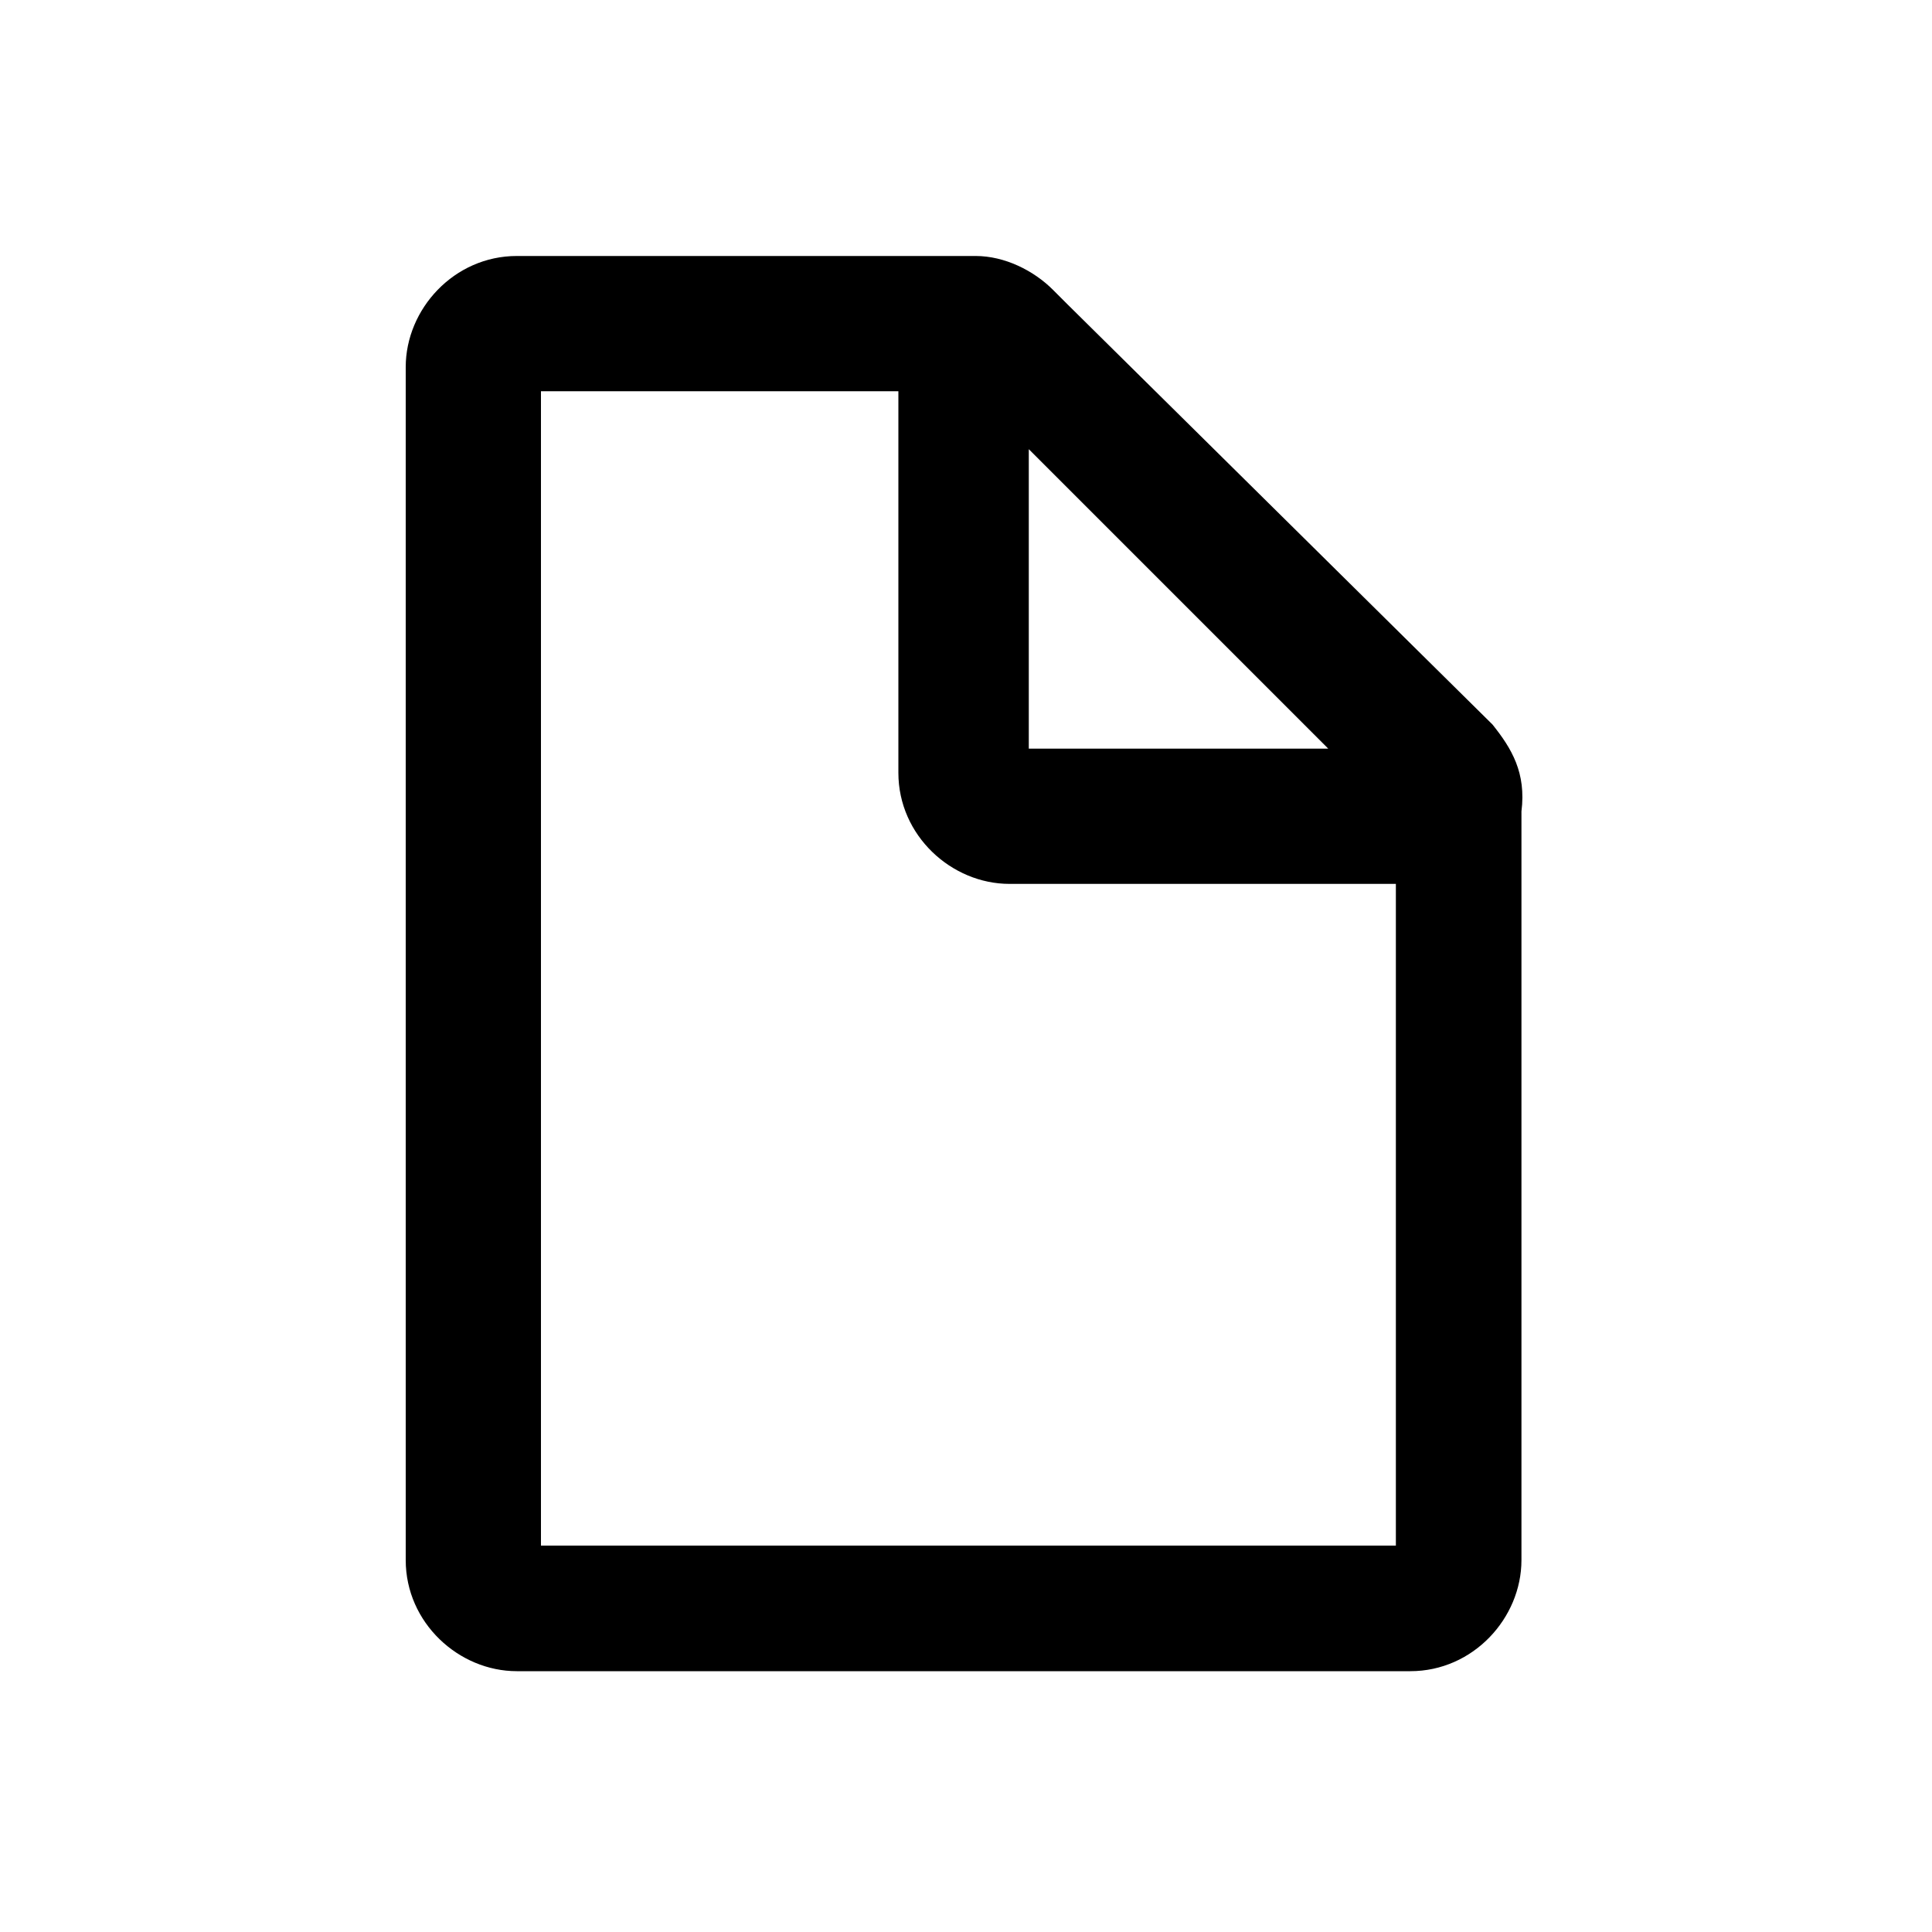
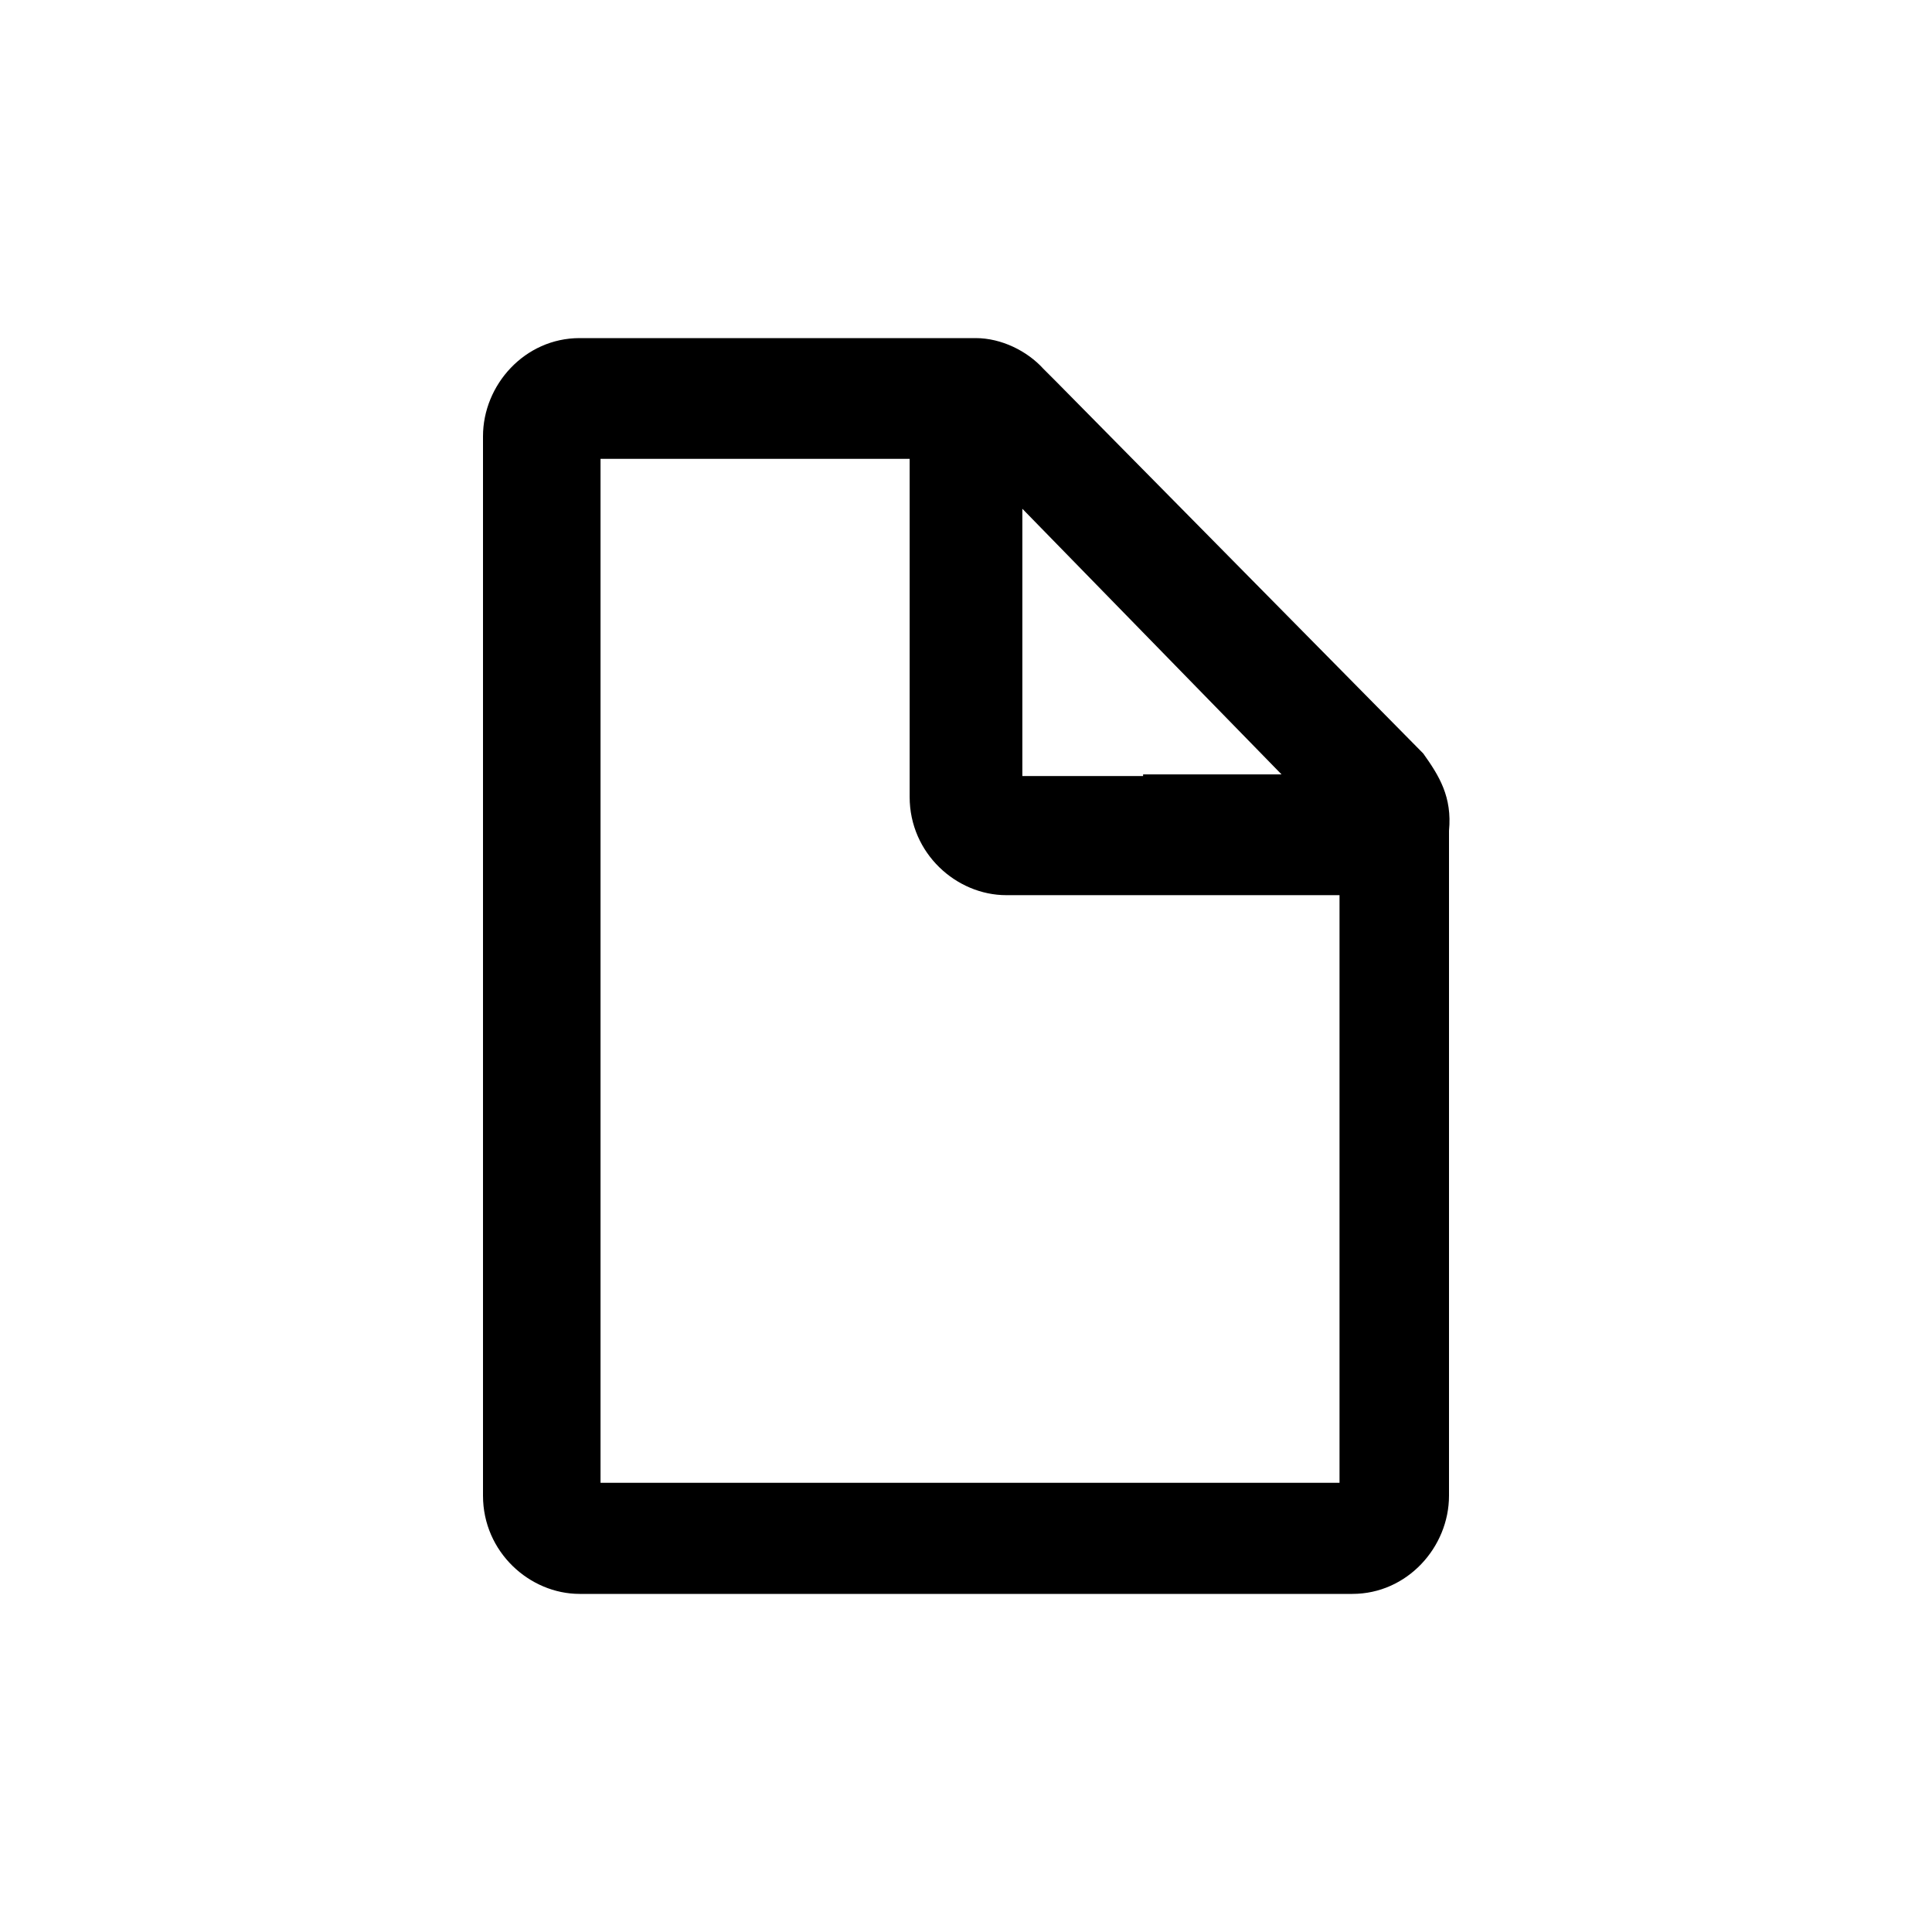
- <svg xmlns="http://www.w3.org/2000/svg" version="1.1" x="0px" y="0px" viewBox="0 0 40 40" style="enable-background:new 0 0 40 40;" xml:space="preserve">
-   <g id="BG">
- </g>
-   <g id="document-new">
-     <path d="M30.9,15L30.9,15l-8.8-8.7l0,0L21.8,6c-0.4-0.4-1-0.7-1.6-0.7l0,0h0l0,0h-1.9h-7.6c-1.3,0-2.3,1.1-2.3,2.3v24.7   c0,1.3,1.1,2.3,2.3,2.3h18.5c1.3,0,2.3-1.1,2.3-2.3V19v-0.4v-1.4v-0.4C31.6,16,31.3,15.5,30.9,15z M24.2,15.5L24.2,15.5h-2.9v-3.8   v-0.1V9.3l6.2,6.2H24.2z M11.2,32V8.1h7.3h0.1v0.8v0.9v6.2c0,1.3,1.1,2.3,2.3,2.3h0.4h6.7h0.9V32L11.2,32L11.2,32z" />
-   </g>
+ <svg xmlns="http://www.w3.org/2000/svg" version="1.1" id="document-new" x="0px" y="0px" viewBox="0 0 120 120" style="enable-background:new 0 0 120 120;" xml:space="preserve">
+   <style type="text/css">
+ 	.st0{fill:none;}
+ </style>
+   <rect id="BG" class="st0" width="120" height="120" />
+   <path d="M88.4,46.8L65.6,23.7l-0.8-0.8c-1-1.1-2.6-1.9-4.2-1.9h-4.9H36c-3.4,0-6,2.9-6,6.1v65.8c0,3.5,2.9,6.1,6,6.1h48  c3.4,0,6-2.9,6-6.1V57.5v-1.1v-3.7v-1.1C90.2,49.5,89.4,48.2,88.4,46.8z M71,48.2h-7.5V38v-0.3v-6.1l16.1,16.5H71z M37.3,92.1V28.5  h18.9h0.3v2.1V33v16.5c0,3.5,2.9,6.1,6,6.1h1h17.4h2.3v36.5H37.3z" />
</svg>
